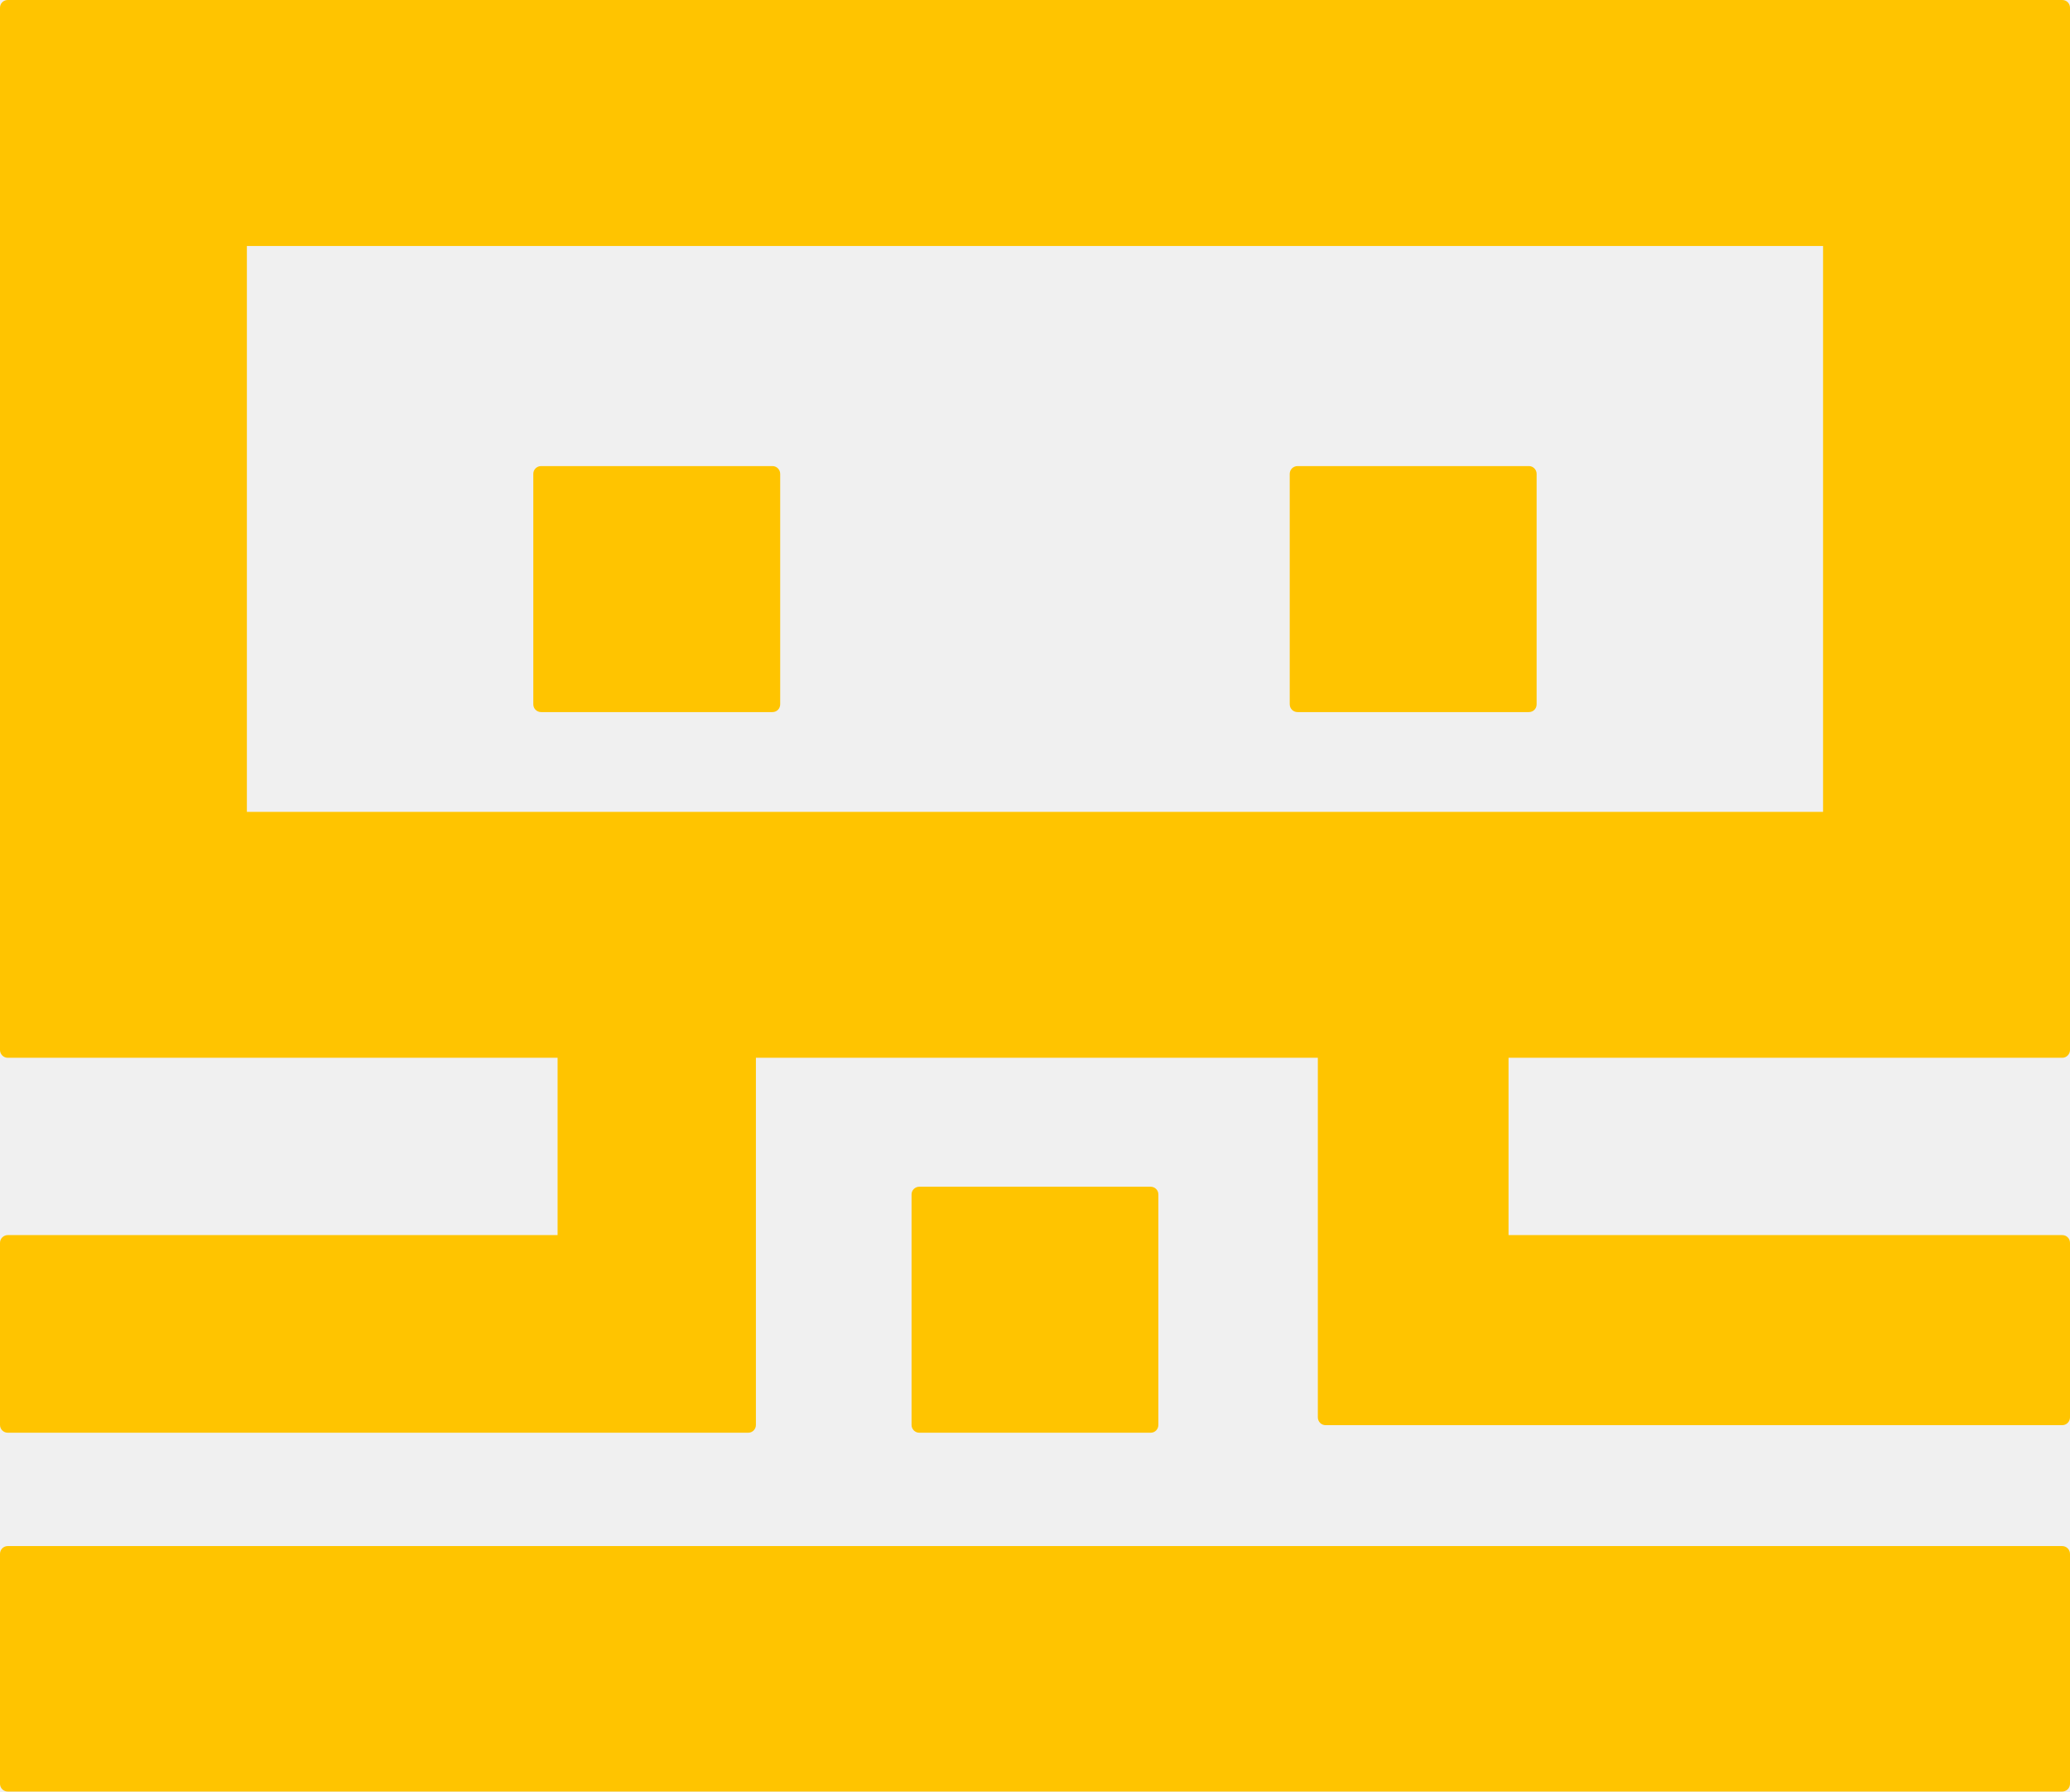
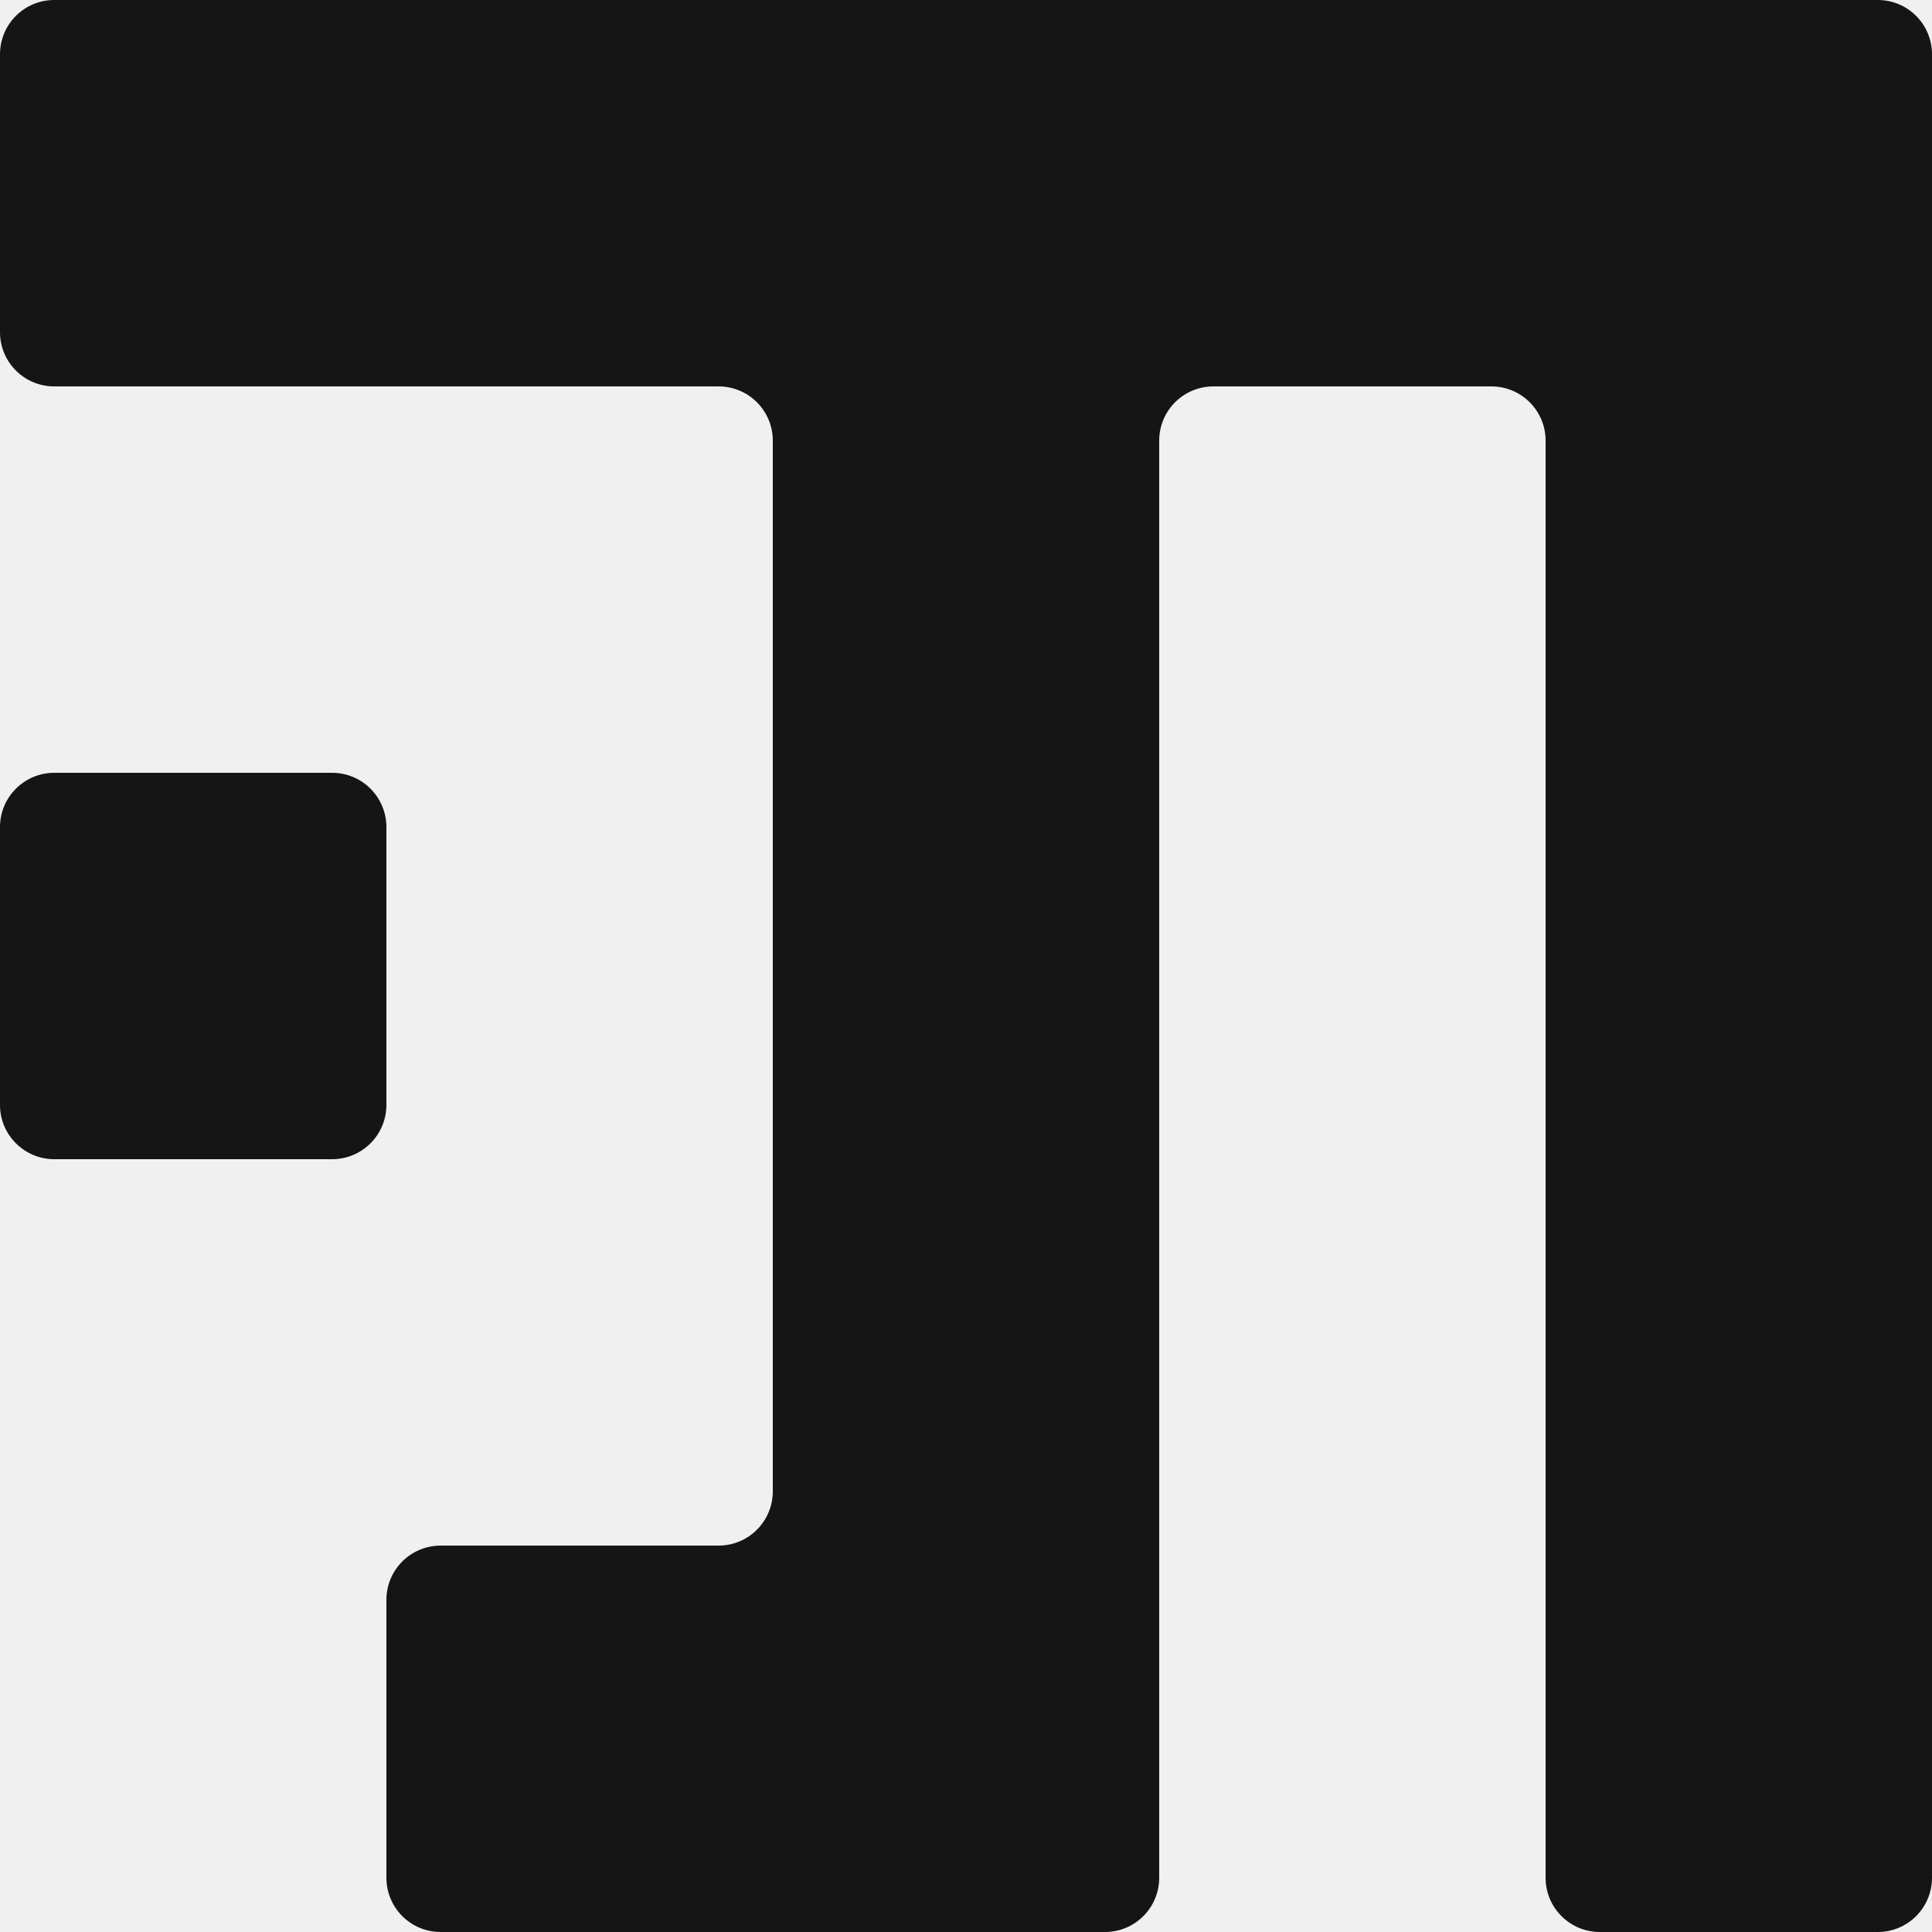
- <svg xmlns="http://www.w3.org/2000/svg" width="52" height="45" viewBox="0 0 52 45" fill="none">
-   <g clip-path="url(#clip0_2_3)">
-     <path d="M51.806 26.569C51.912 26.569 52 26.481 52 26.373V0.194C52 0.085 51.914 0 51.806 0H0.195C0.086 0 0 0.085 0 0.194V26.373C0 26.481 0.088 26.569 0.195 26.569H14.007V31.023H0.195C0.088 31.023 0 31.111 0 31.217V35.793C0 35.899 0.088 35.987 0.195 35.987H18.796C18.903 35.987 18.989 35.899 18.989 35.793V26.569H33.105V35.601C33.105 35.709 33.192 35.797 33.299 35.797H51.806C51.912 35.797 52 35.709 52 35.601V31.217C52 31.109 51.914 31.023 51.806 31.023H37.896V26.569H51.806ZM6.202 20.392V6.179H45.797V20.392H6.202Z" fill="#FFC400" />
-     <path d="M52 39.03V44.806C52 44.913 51.912 45 51.803 45H0.195C0.088 45 0 44.913 0 44.806V39.03C0 38.92 0.086 38.834 0.195 38.834H51.803C51.912 38.834 52 38.922 52 39.03Z" fill="#FFC400" />
-     <path d="M19.599 11.902V17.69C19.599 17.801 19.513 17.886 19.405 17.886H13.593C13.484 17.886 13.397 17.799 13.397 17.69V11.902C13.397 11.794 13.484 11.707 13.593 11.707H19.405C19.511 11.707 19.599 11.794 19.599 11.902Z" fill="#FFC400" />
-     <path d="M29.099 30.001V35.791C29.099 35.899 29.015 35.987 28.905 35.987H23.093C22.986 35.987 22.899 35.899 22.899 35.791V30.001C22.899 29.895 22.986 29.808 23.093 29.808H28.905C29.014 29.808 29.099 29.895 29.099 30.001Z" fill="#FFC400" />
-     <path d="M38.601 11.902V17.69C38.601 17.801 38.516 17.886 38.407 17.886H32.595C32.487 17.886 32.399 17.799 32.399 17.69V11.902C32.399 11.794 32.487 11.707 32.595 11.707H38.407C38.514 11.707 38.601 11.794 38.601 11.902Z" fill="#FFC400" />
+ <svg xmlns="http://www.w3.org/2000/svg" width="45" height="45" viewBox="0 0 45 45" fill="none">
+   <g clip-path="url(#clip0_43_1012)">
+     <path d="M7.736 18H1.264C0.566 18 0 18.566 0 19.264V25.736C0 26.434 0.566 27 1.264 27H7.736C8.434 27 9 26.434 9 25.736V19.264C9 18.566 8.434 18 7.736 18Z" fill="#151515" />
+     <path d="M36 0H1.264C0.565 0 0 0.565 0 1.264V7.736C0 8.435 0.565 9 1.264 9H16.736C17.435 9 18 9.565 18 10.264V34.736C18 35.435 17.435 36 16.736 36H10.264C9.565 36 9 36.565 9 37.264V43.736C9 44.435 9.565 45 10.264 45H25.736C26.435 45 27 44.435 27 43.736V10.264C27 9.565 27.565 9 28.264 9H34.736C35.435 9 36 9.565 36 10.264V43.736C36 44.435 36.565 45 37.264 45H43.736C44.435 45 45 44.435 45 43.736V1.264C45 0.565 44.435 0 43.736 0H36Z" fill="#151515" />
  </g>
  <defs>
-     <clipPath id="clip0_2_3">
-       <rect width="52" height="45" fill="white" />
+     <clipPath id="clip0_43_1012">
+       <rect width="45" height="45" fill="white" />
    </clipPath>
  </defs>
</svg>
